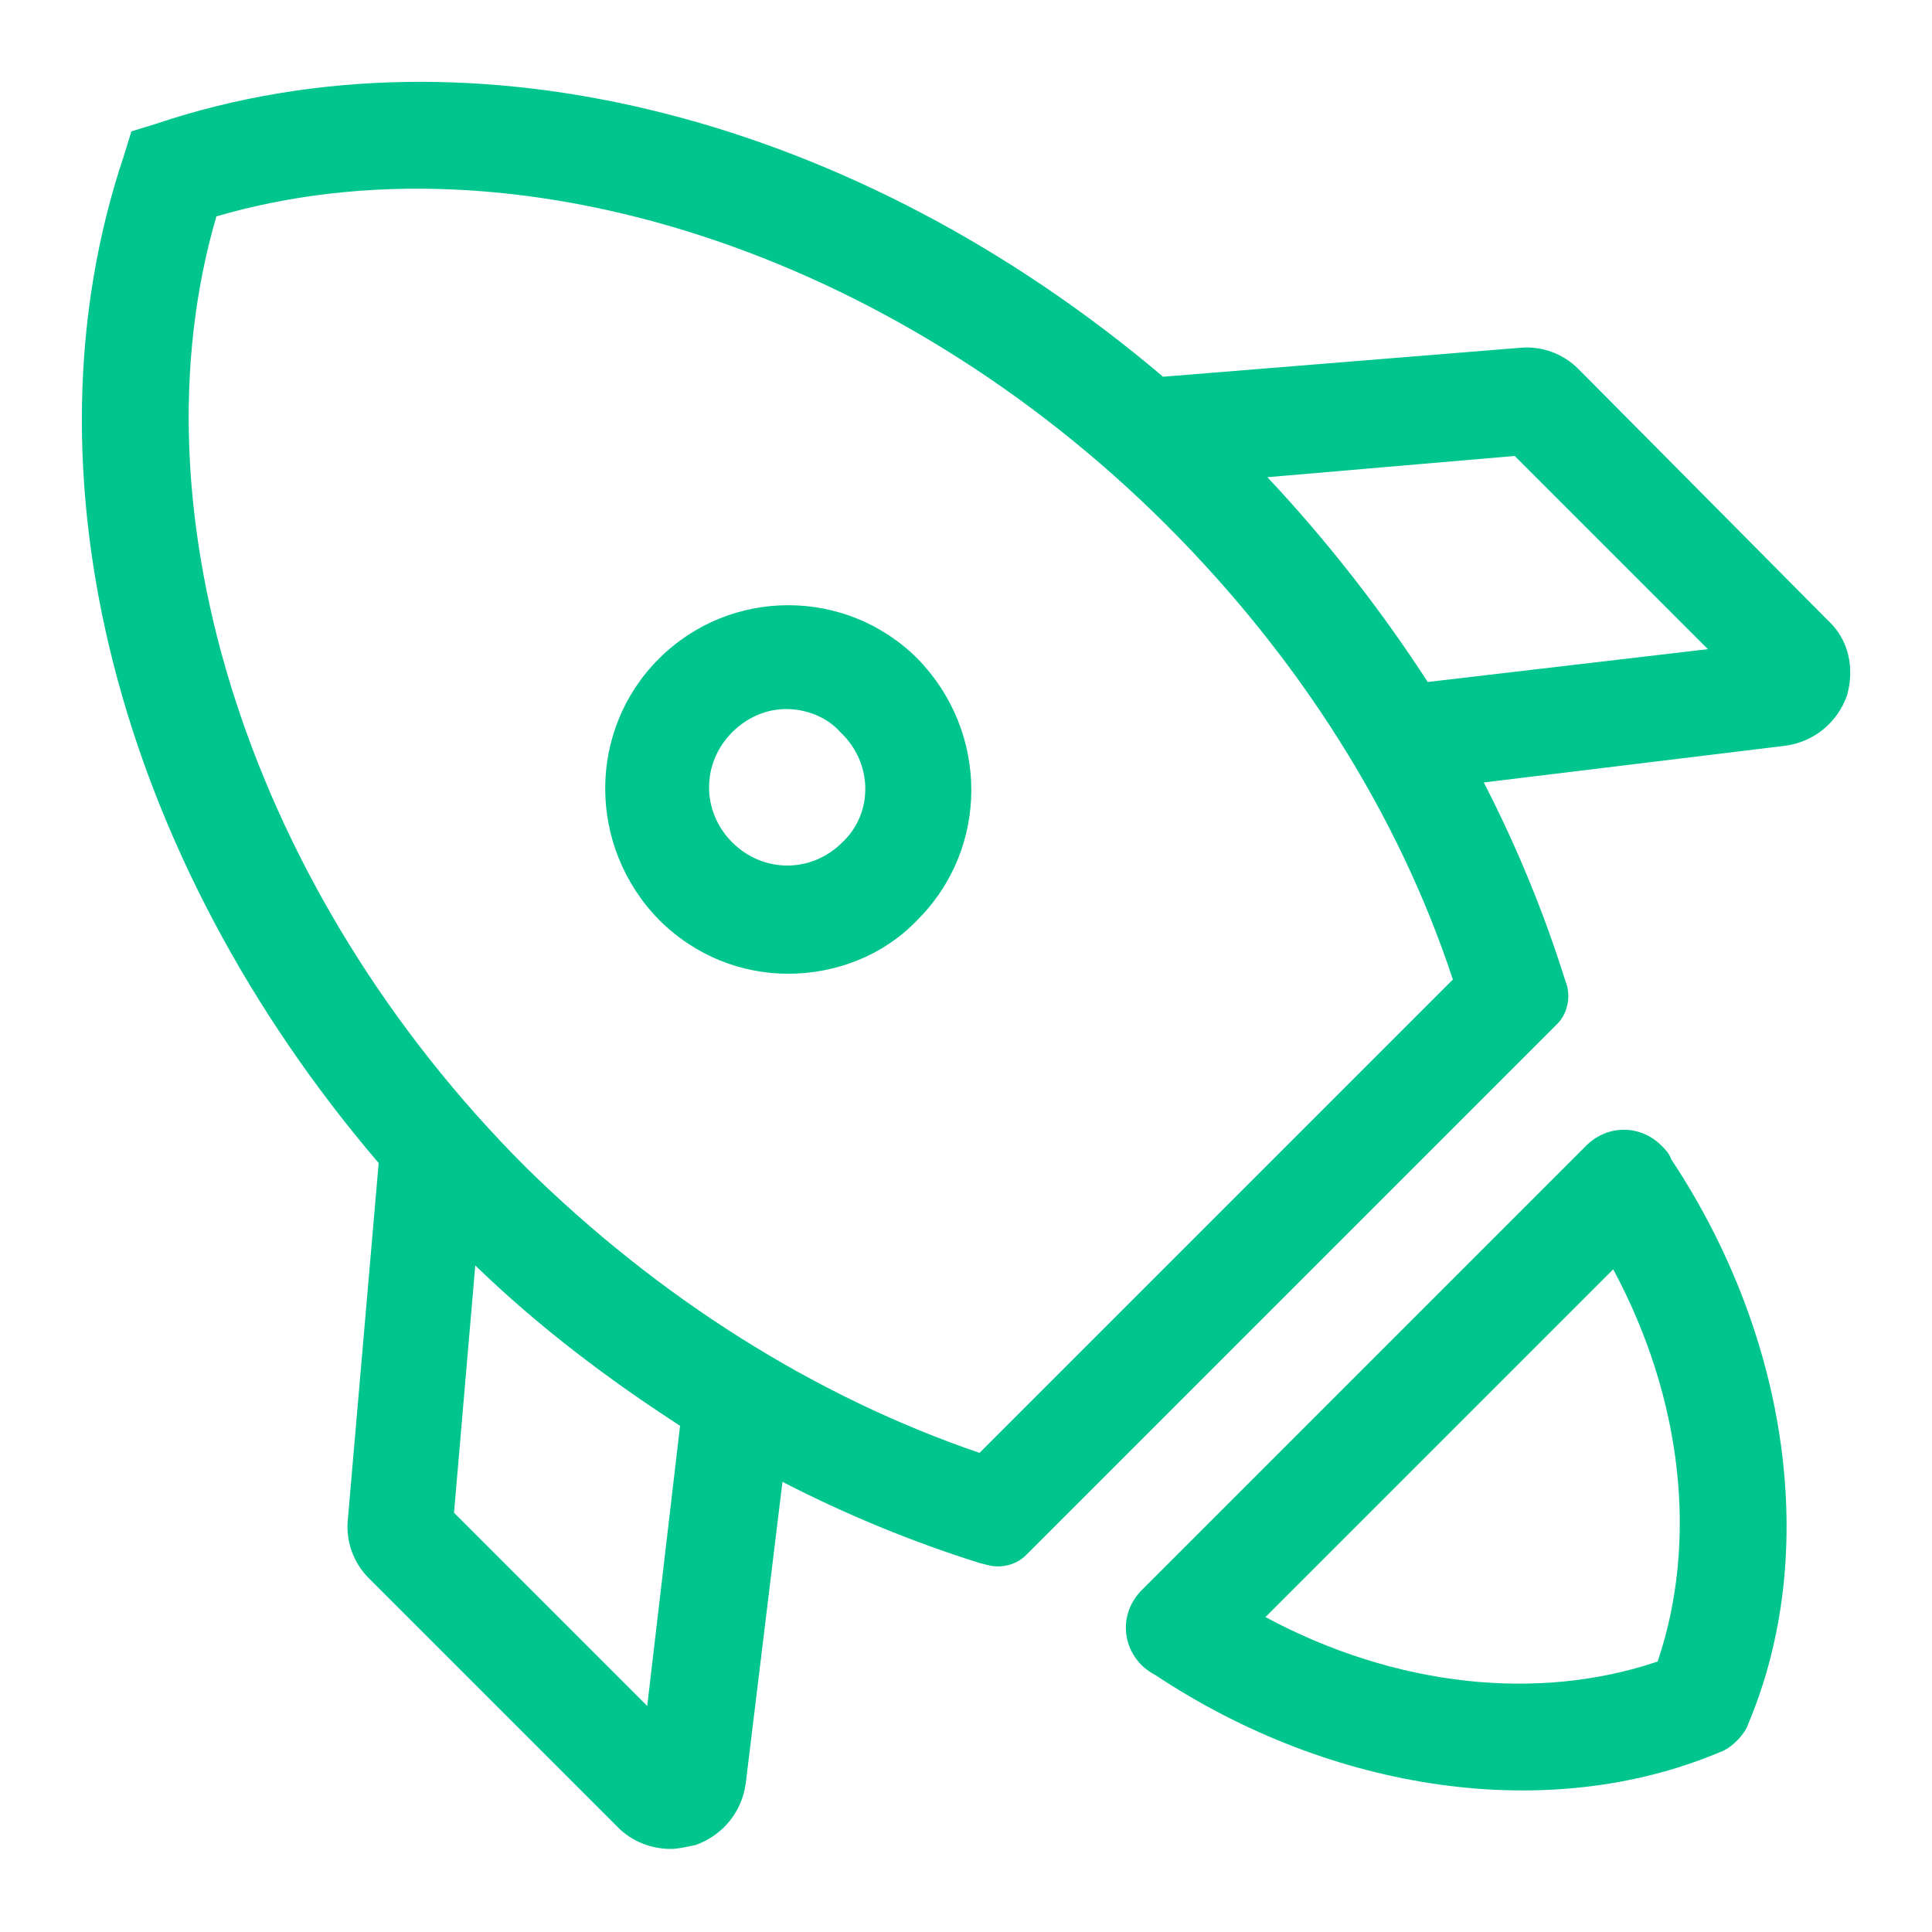
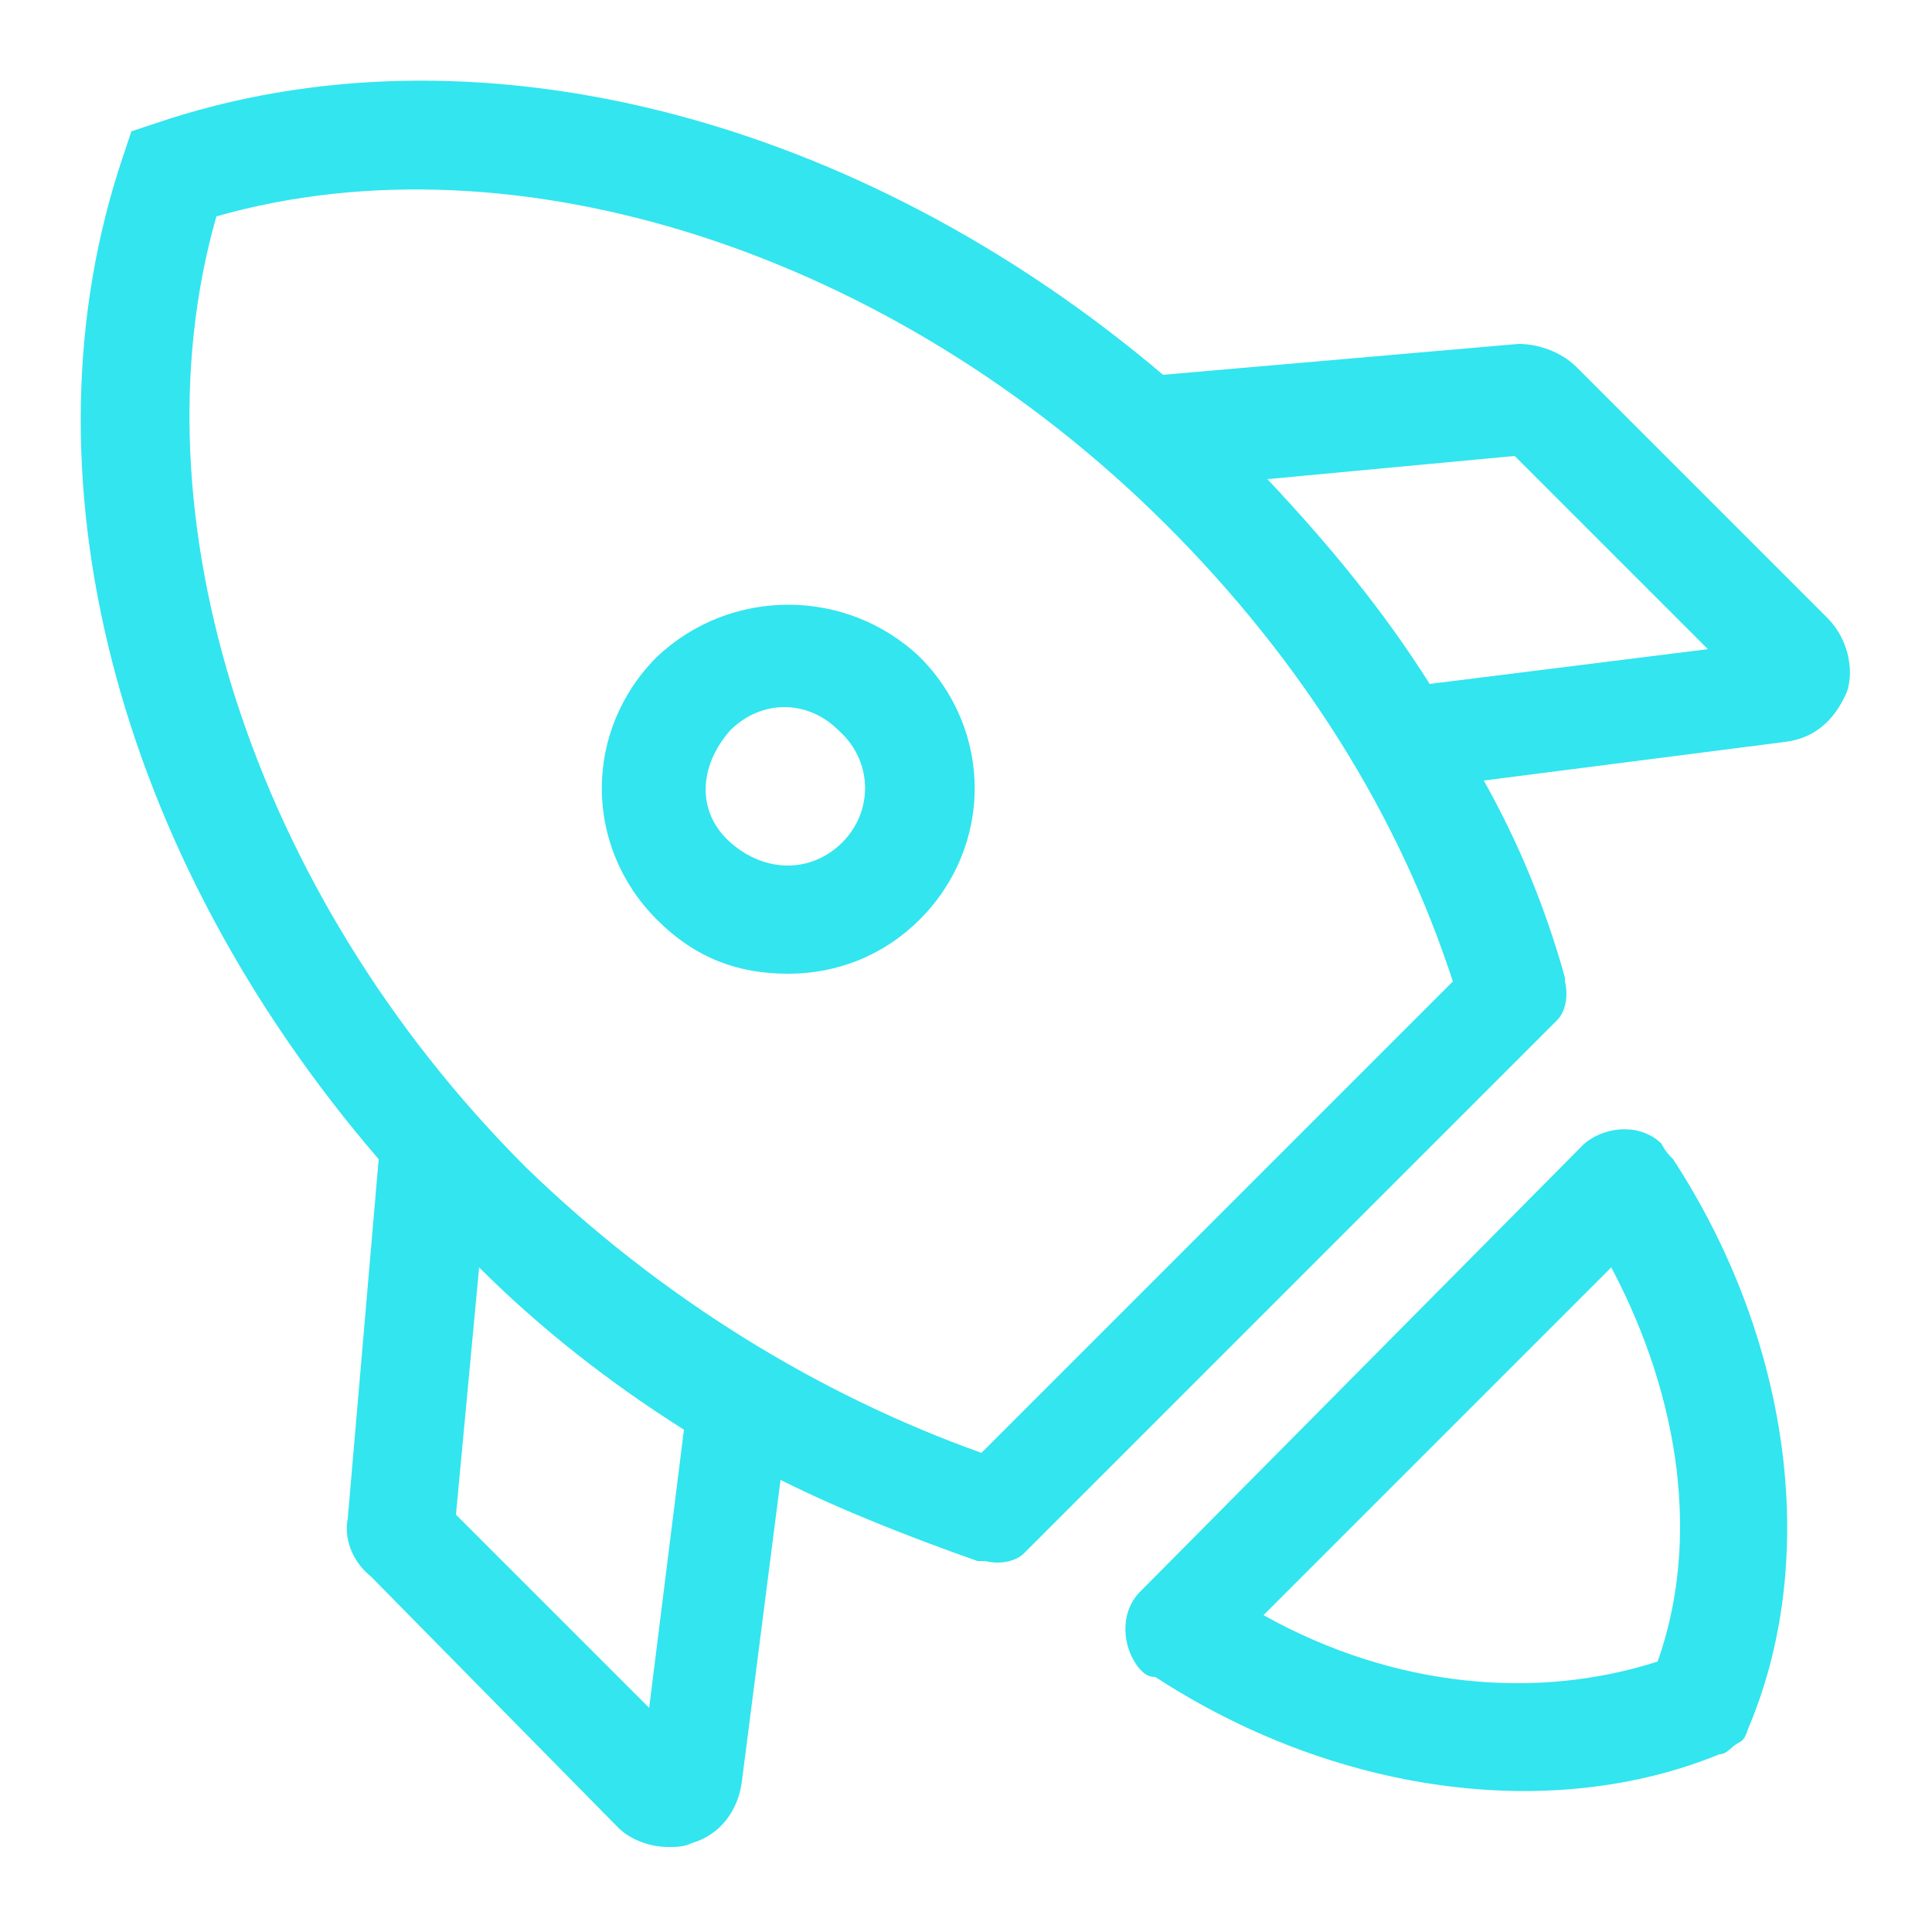
- <svg xmlns="http://www.w3.org/2000/svg" enable-background="new 0 0 100 100" height="50" viewBox="0 0 100 100" width="50">
-   <g fill="#00c58e">
-     <path d="m94.6 32.1-12.9-13c-.8-.8-1.9-1.2-3-1.1l-18.5 1.5c-15.8-13.4-35.7-18.6-52.1-13.1l-1.3.4-.4 1.3c-5.5 16.4-.3 36.3 13.2 52.1l-1.6 18.5c-.1 1.1.3 2.2 1.1 3l12.9 12.9c.7.7 1.7 1.1 2.7 1.1.4 0 .8-.1 1.3-.2 1.4-.5 2.4-1.7 2.6-3.2l1.9-15.6c3.3 1.7 6.7 3.1 10.2 4.2l.4.1c.7.2 1.5 0 2-.5l27.5-27.5c.5-.5.7-1.3.5-2l-.1-.3c-1.1-3.5-2.5-6.9-4.2-10.2l15.6-1.9c1.5-.2 2.7-1.2 3.2-2.6.4-1.4.1-2.9-1-3.9zm-61.1 56.2-10-10 1.1-12.8c3.3 3.2 6.9 5.9 10.6 8.3zm17.2-13.1c-8.5-2.9-16.6-8-23.5-14.8-14.2-14.2-20.5-33.8-16-49.2 15.4-4.5 35 1.8 49.2 16 6.9 6.9 12 15 14.8 23.5zm23.2-39.9c-2.4-3.7-5.2-7.3-8.3-10.6l12.8-1.1 10 10z" />
-     <path d="m34.1 34.1c-3.7 3.7-3.7 9.7 0 13.5 1.9 1.9 4.3 2.8 6.7 2.8s4.9-.9 6.7-2.8c3.7-3.7 3.7-9.7 0-13.5-3.7-3.7-9.7-3.7-13.4 0zm9.5 9.5c-1.6 1.6-4.1 1.6-5.7 0s-1.6-4.1 0-5.7c.8-.8 1.8-1.2 2.8-1.2s2.1.4 2.8 1.2c1.7 1.6 1.7 4.2.1 5.7z" />
-     <path d="m86 59.3c-1.1-1.1-2.8-1.1-3.9 0l-23 23c-1.1 1.1-1.1 2.8 0 3.9.2.2.5.4.7.5 9.2 6.1 20.4 7.7 29.2 4 .3-.1.6-.3.9-.6s.5-.6.6-.9c3.7-8.8 2.1-20-4-29.2-.1-.3-.3-.5-.5-.7zm-.2 26.7c-6.2 2.1-13.6 1.3-20.3-2.3l18-18c3.6 6.7 4.4 14.1 2.3 20.3z" />
+ <svg xmlns="http://www.w3.org/2000/svg" version="1.1" id="Calque_1" x="0px" y="0px" viewBox="0 0 50 50" style="enable-background:new 0 0 50 50;" xml:space="preserve">
+   <style type="text/css">
+ 	.st0{fill:#32E5EF;}
+ </style>
+   <g>
+     <path class="st0" d="M47.3,16l-6.5-6.5c-0.4-0.4-1-0.6-1.5-0.6l-9.2,0.8C22.2,3,12.2,0.4,4,3.2L3.4,3.4L3.2,4   c-2.8,8.2-0.2,18.1,6.6,26L9,39.3c-0.1,0.5,0.1,1.1,0.6,1.5l6.4,6.5c0.3,0.3,0.8,0.5,1.3,0.5c0.2,0,0.4,0,0.6-0.1   c0.7-0.2,1.2-0.8,1.3-1.6l1-7.8c1.6,0.8,3.4,1.5,5.1,2.1l0.2,0c0.4,0.1,0.8,0,1-0.2l13.8-13.8c0.2-0.2,0.3-0.6,0.2-1l0-0.1   c-0.5-1.8-1.2-3.5-2.1-5.1l7.8-1c0.8-0.1,1.3-0.6,1.6-1.3C48,17.3,47.8,16.5,47.3,16z M16.8,44.2l-5-5l0.6-6.4   c1.6,1.6,3.4,3,5.3,4.2L16.8,44.2z M25.4,37.6c-4.2-1.5-8.3-4-11.8-7.4c-7.1-7.1-10.2-16.9-8-24.6c7.7-2.2,17.5,0.9,24.6,8   c3.5,3.5,6,7.5,7.4,11.8L25.4,37.6z M37,17.7c-1.2-1.9-2.6-3.6-4.2-5.3l6.4-0.6l5,5L37,17.7z" />
+     <path class="st0" d="M17,17c-1.9,1.9-1.9,4.9,0,6.8c1,1,2.1,1.4,3.4,1.4s2.5-0.5,3.4-1.4c1.9-1.9,1.9-4.9,0-6.8   C21.9,15.2,18.9,15.2,17,17z M21.8,21.8c-0.8,0.8-2,0.8-2.9,0s-0.8-2,0-2.9c0.4-0.4,0.9-0.6,1.4-0.6s1,0.2,1.4,0.6   C22.6,19.7,22.6,21,21.8,21.8z" />
+     <path class="st0" d="M43,29.6c-0.5-0.5-1.4-0.5-2,0L29.5,41.2c-0.5,0.5-0.5,1.4,0,2c0.1,0.1,0.2,0.2,0.4,0.2c4.6,3,10.2,3.8,14.6,2   c0.2,0,0.3-0.2,0.5-0.3s0.2-0.3,0.3-0.5c1.8-4.4,1-10-2-14.6C43.2,29.9,43.1,29.8,43,29.6z M42.9,43c-3.1,1-6.8,0.7-10.2-1.2l9-9   C43.5,36.2,44,39.9,42.9,43z" />
  </g>
</svg>
